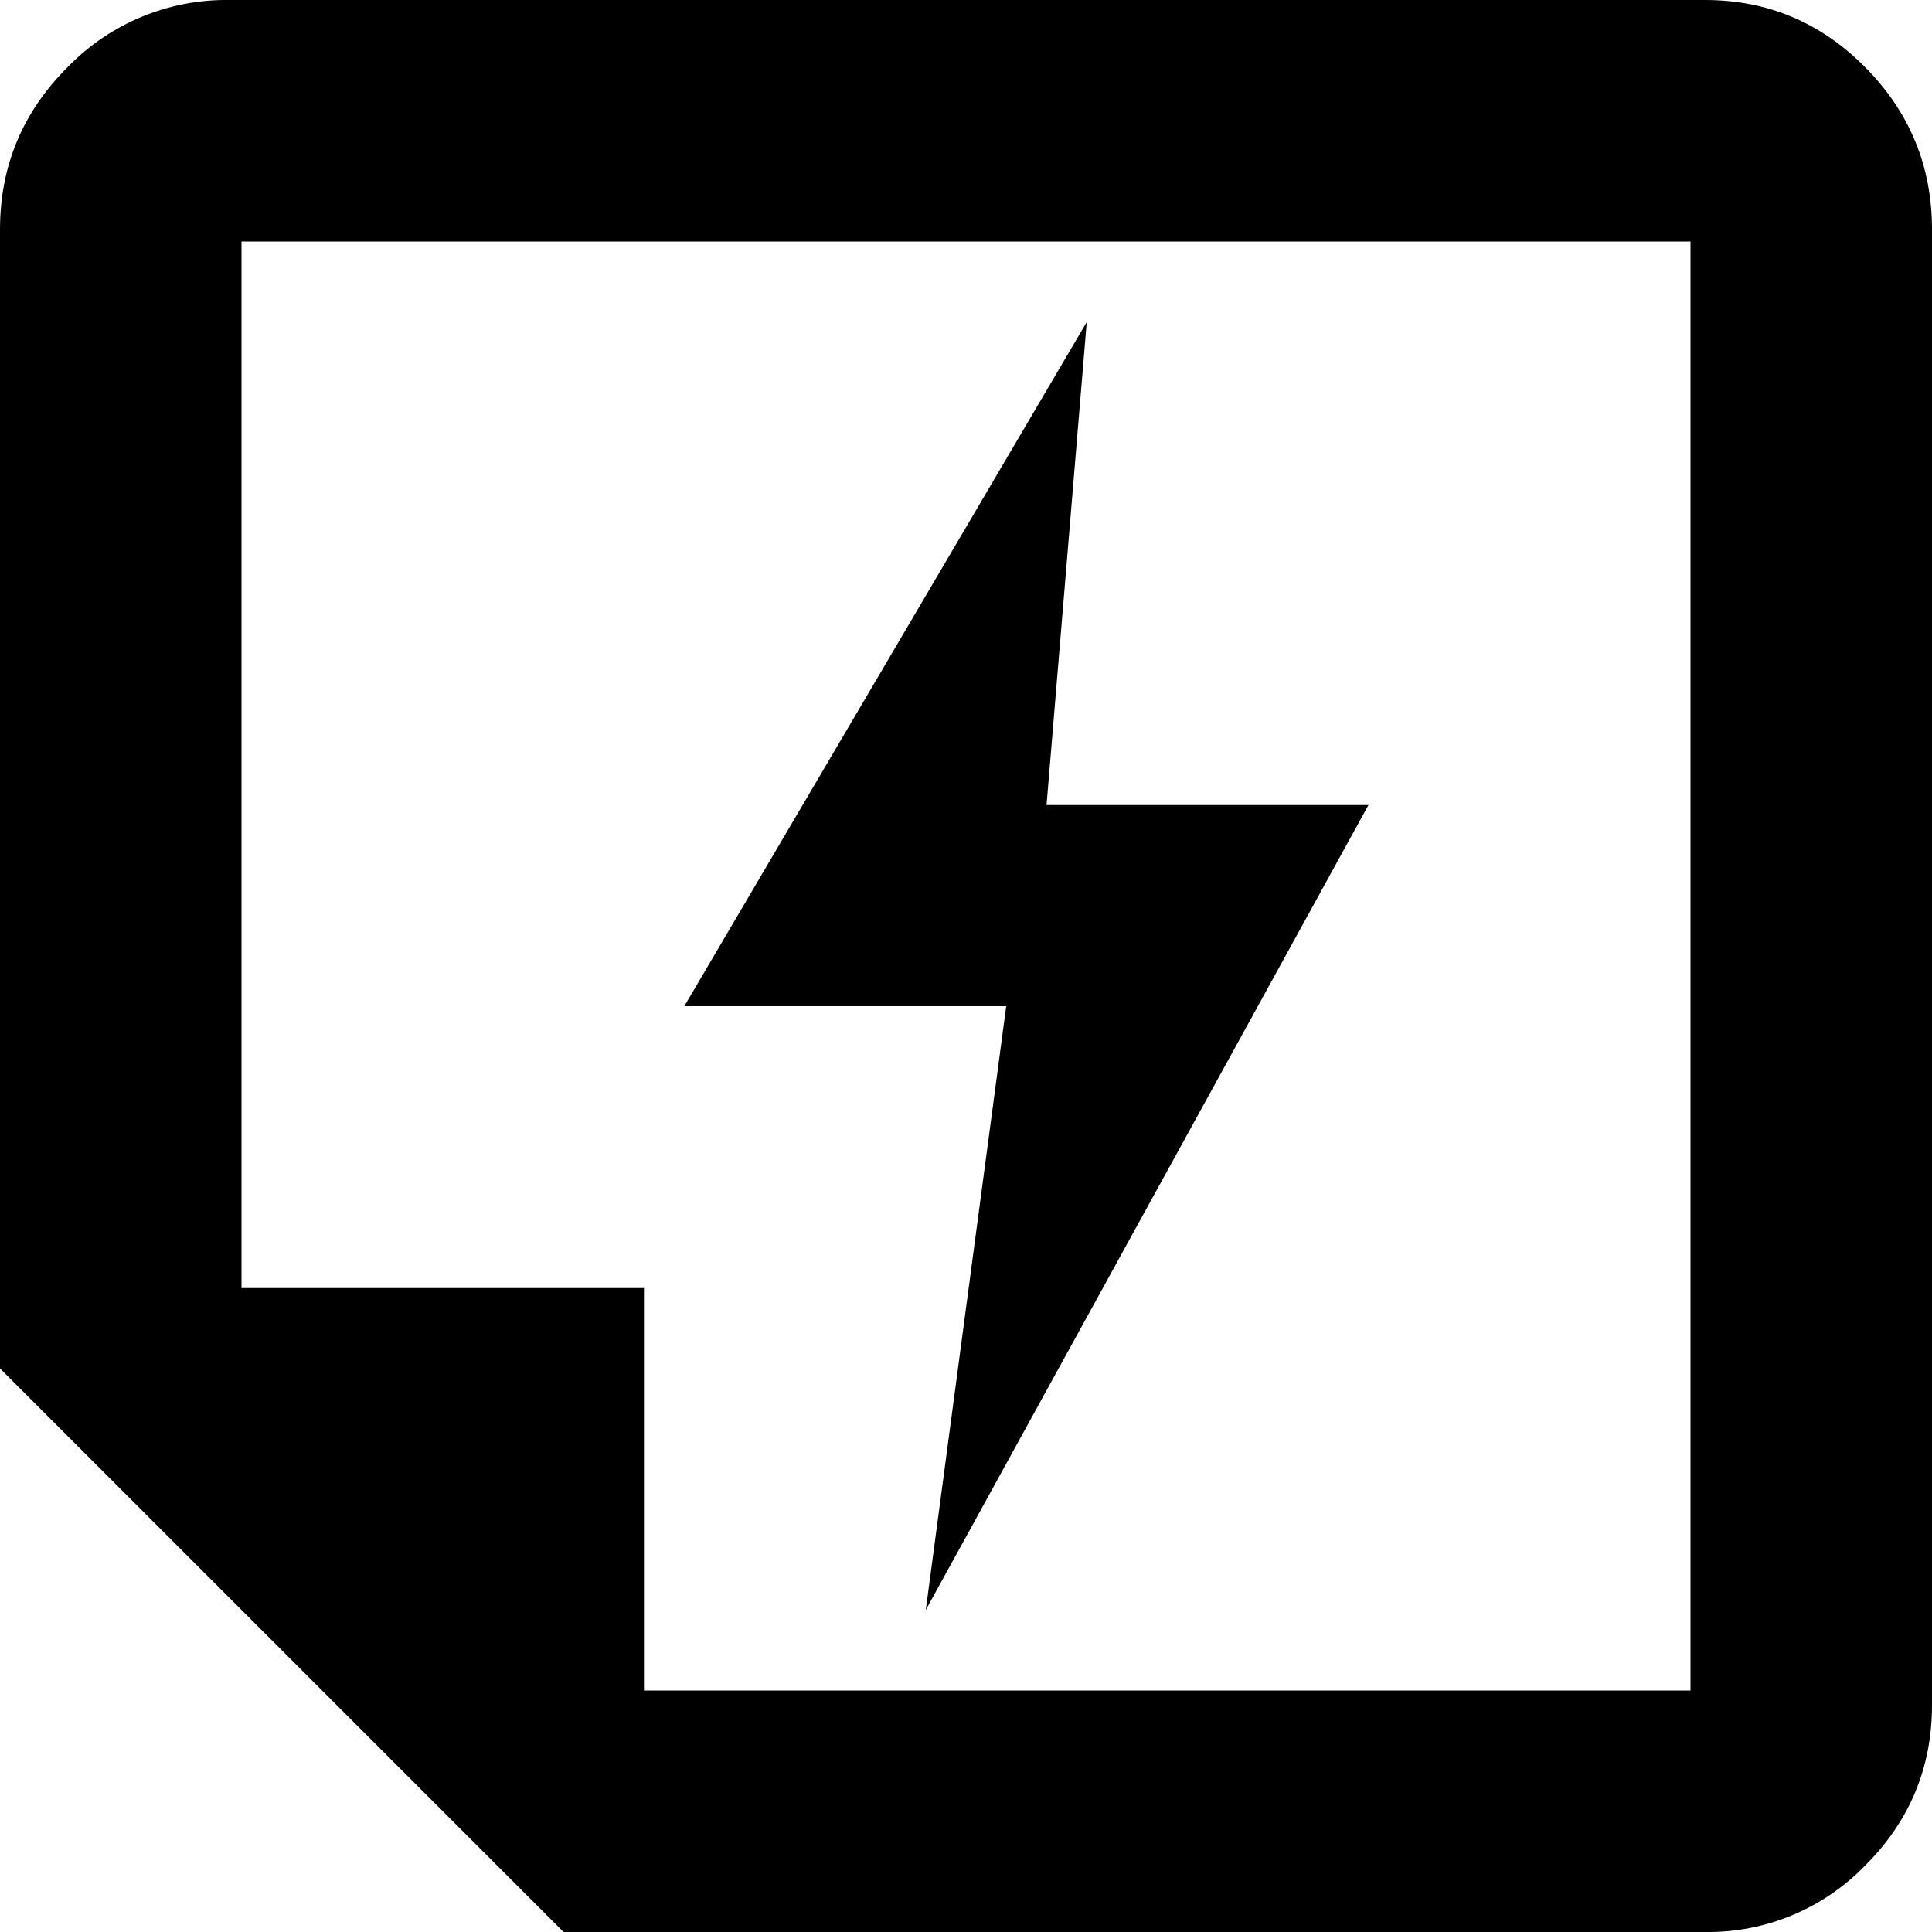
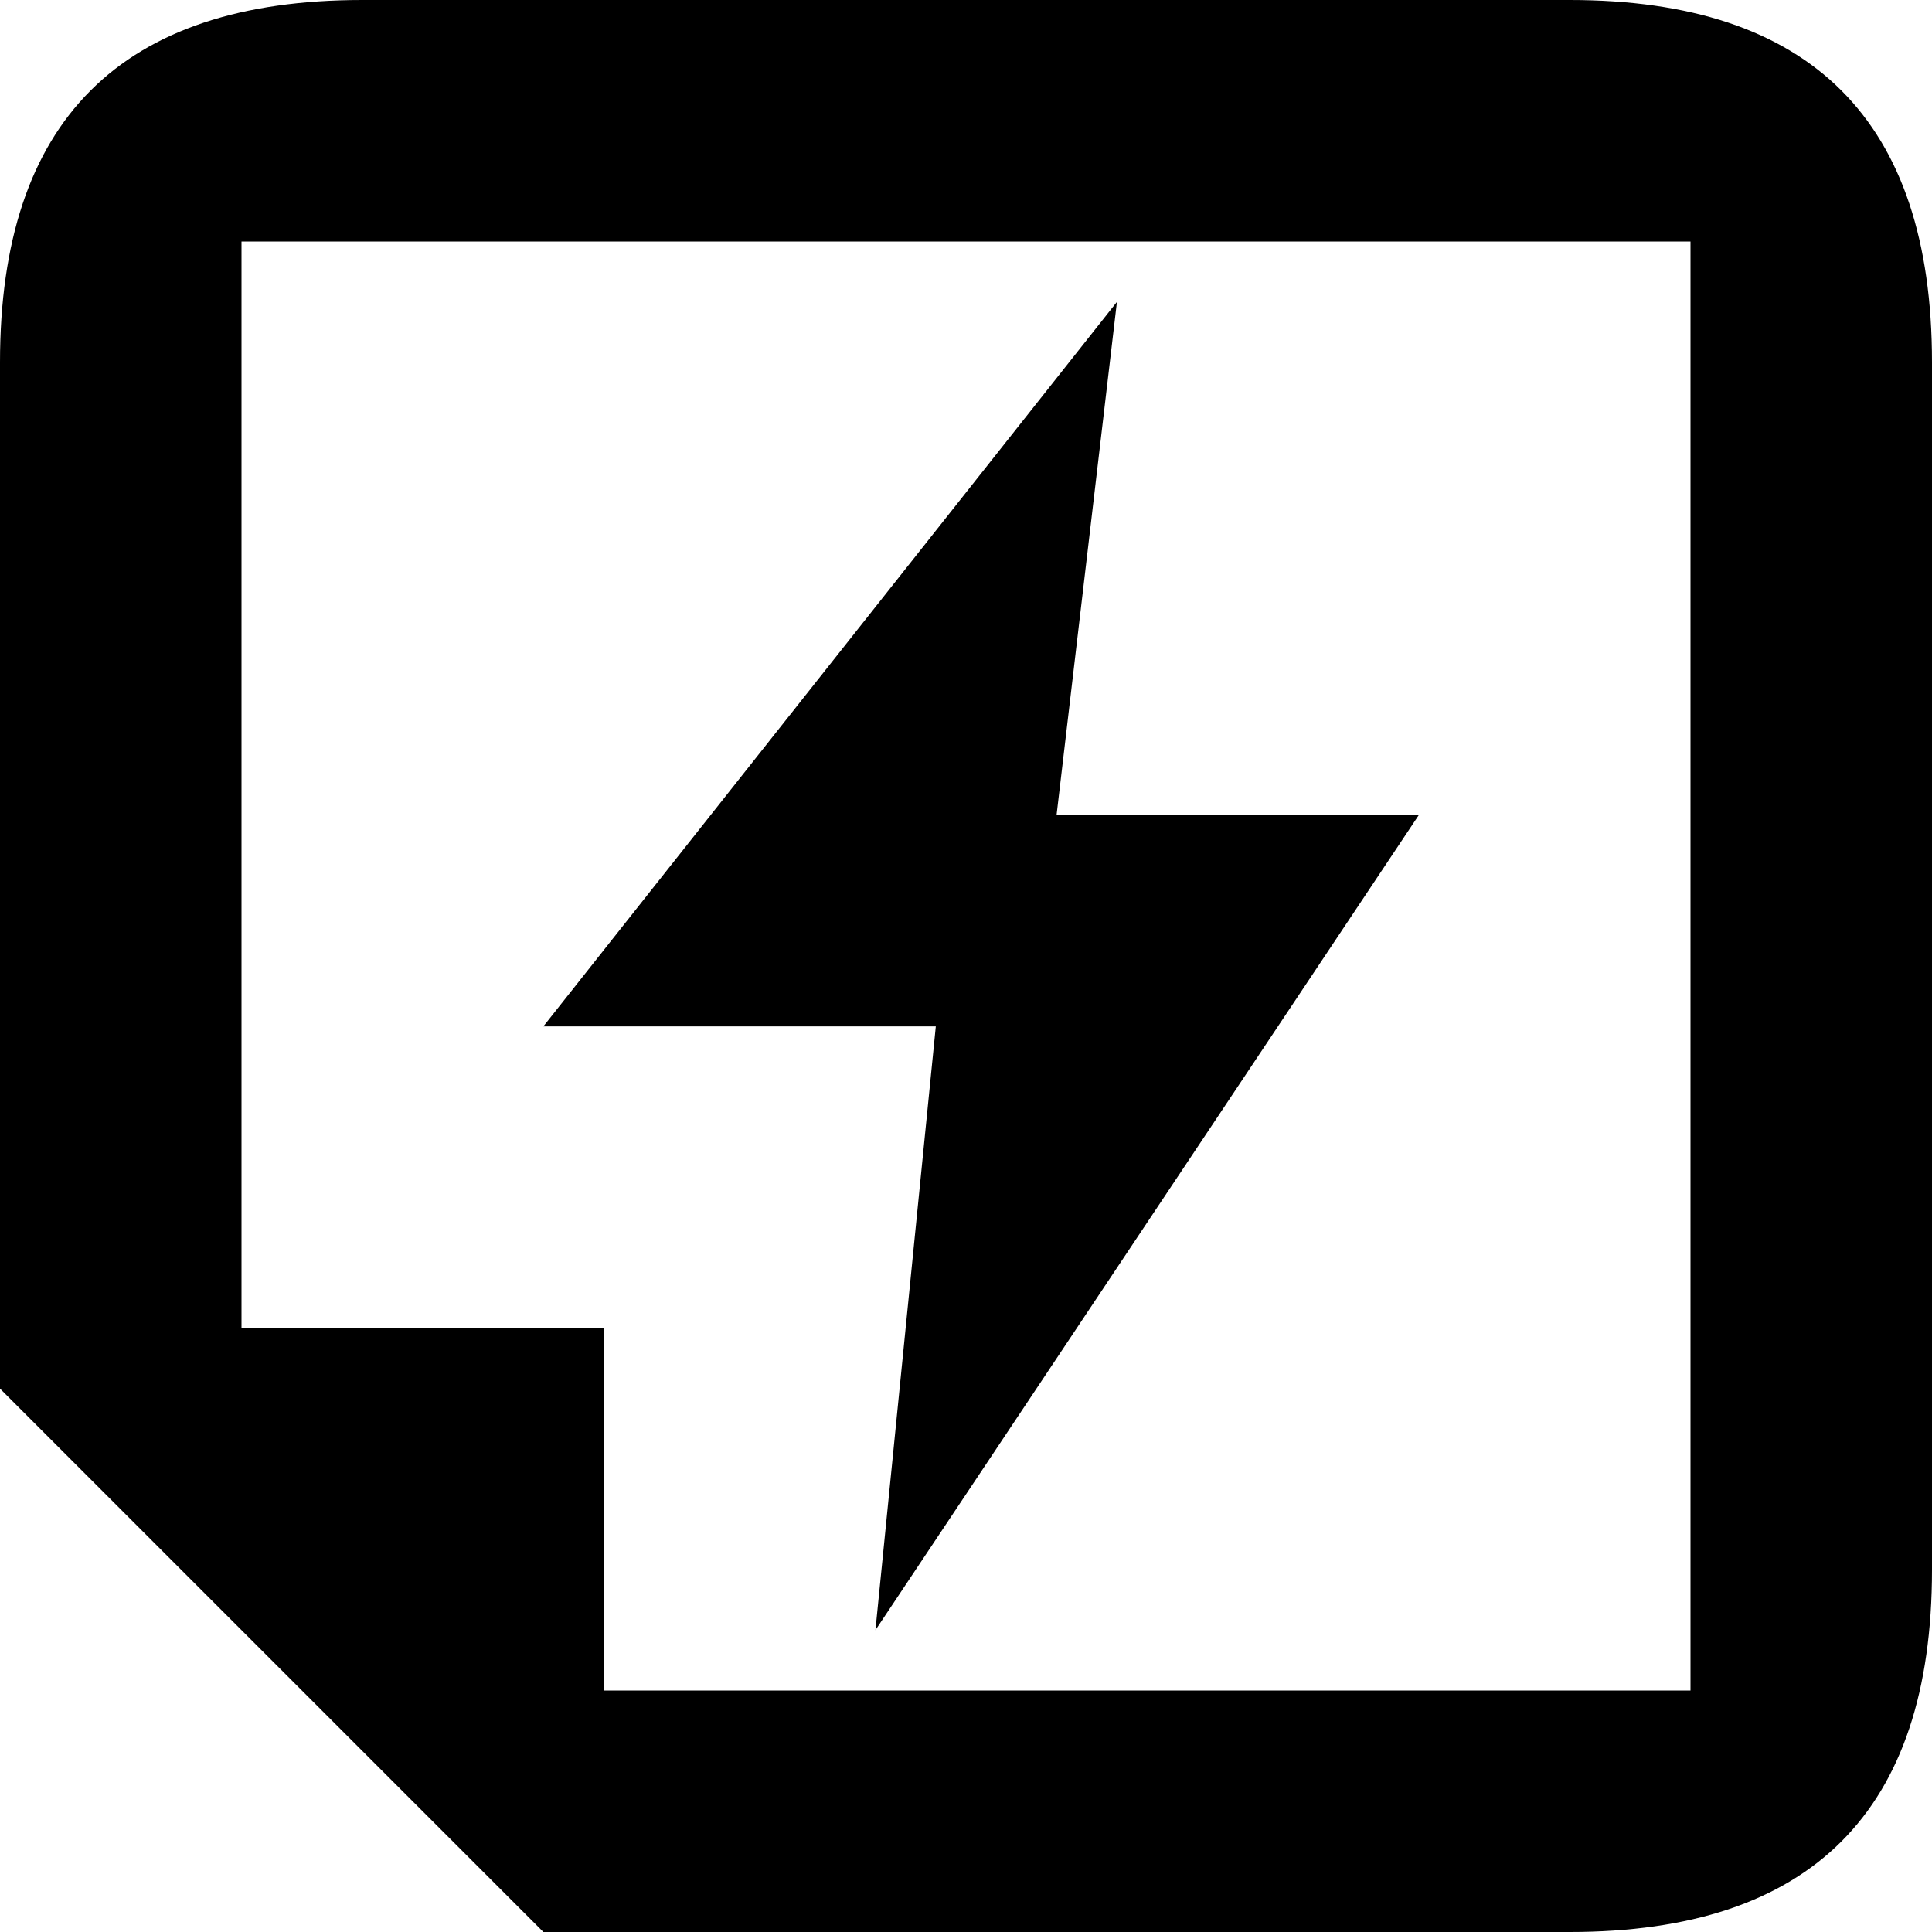
<svg xmlns="http://www.w3.org/2000/svg" viewBox="0 0 16 16">
-   <path d="m7.667 13.333.666-5H5.667L9 2.667l-.333 4h2.666l-3.666 6.666Z" />
-   <path d="M15.448 15.448A1.81 1.81 0 0 1 14.12 16H4.667L0 11.333V1.9C0 1.377.186.93.558.558A1.83 1.83 0 0 1 1.9 0h12.22c.517 0 .96.186 1.328.558.368.372.552.82.552 1.342v12.22c0 .517-.184.96-.552 1.328ZM14 14V2H2v8.667h3.333V14H14Z" />
+   <path d="M13 16c2 0 3-1 3-3V3c0-2-1-3-3-3H3C1 0 0 1 0 3v8.5L4.5 16H13ZM2 2h12v12H5v-3H2V2Zm6.75 4.75.5-4.25-4.75 6h3.25l-.5 5 4.5-6.75h-3Z" />
</svg>
